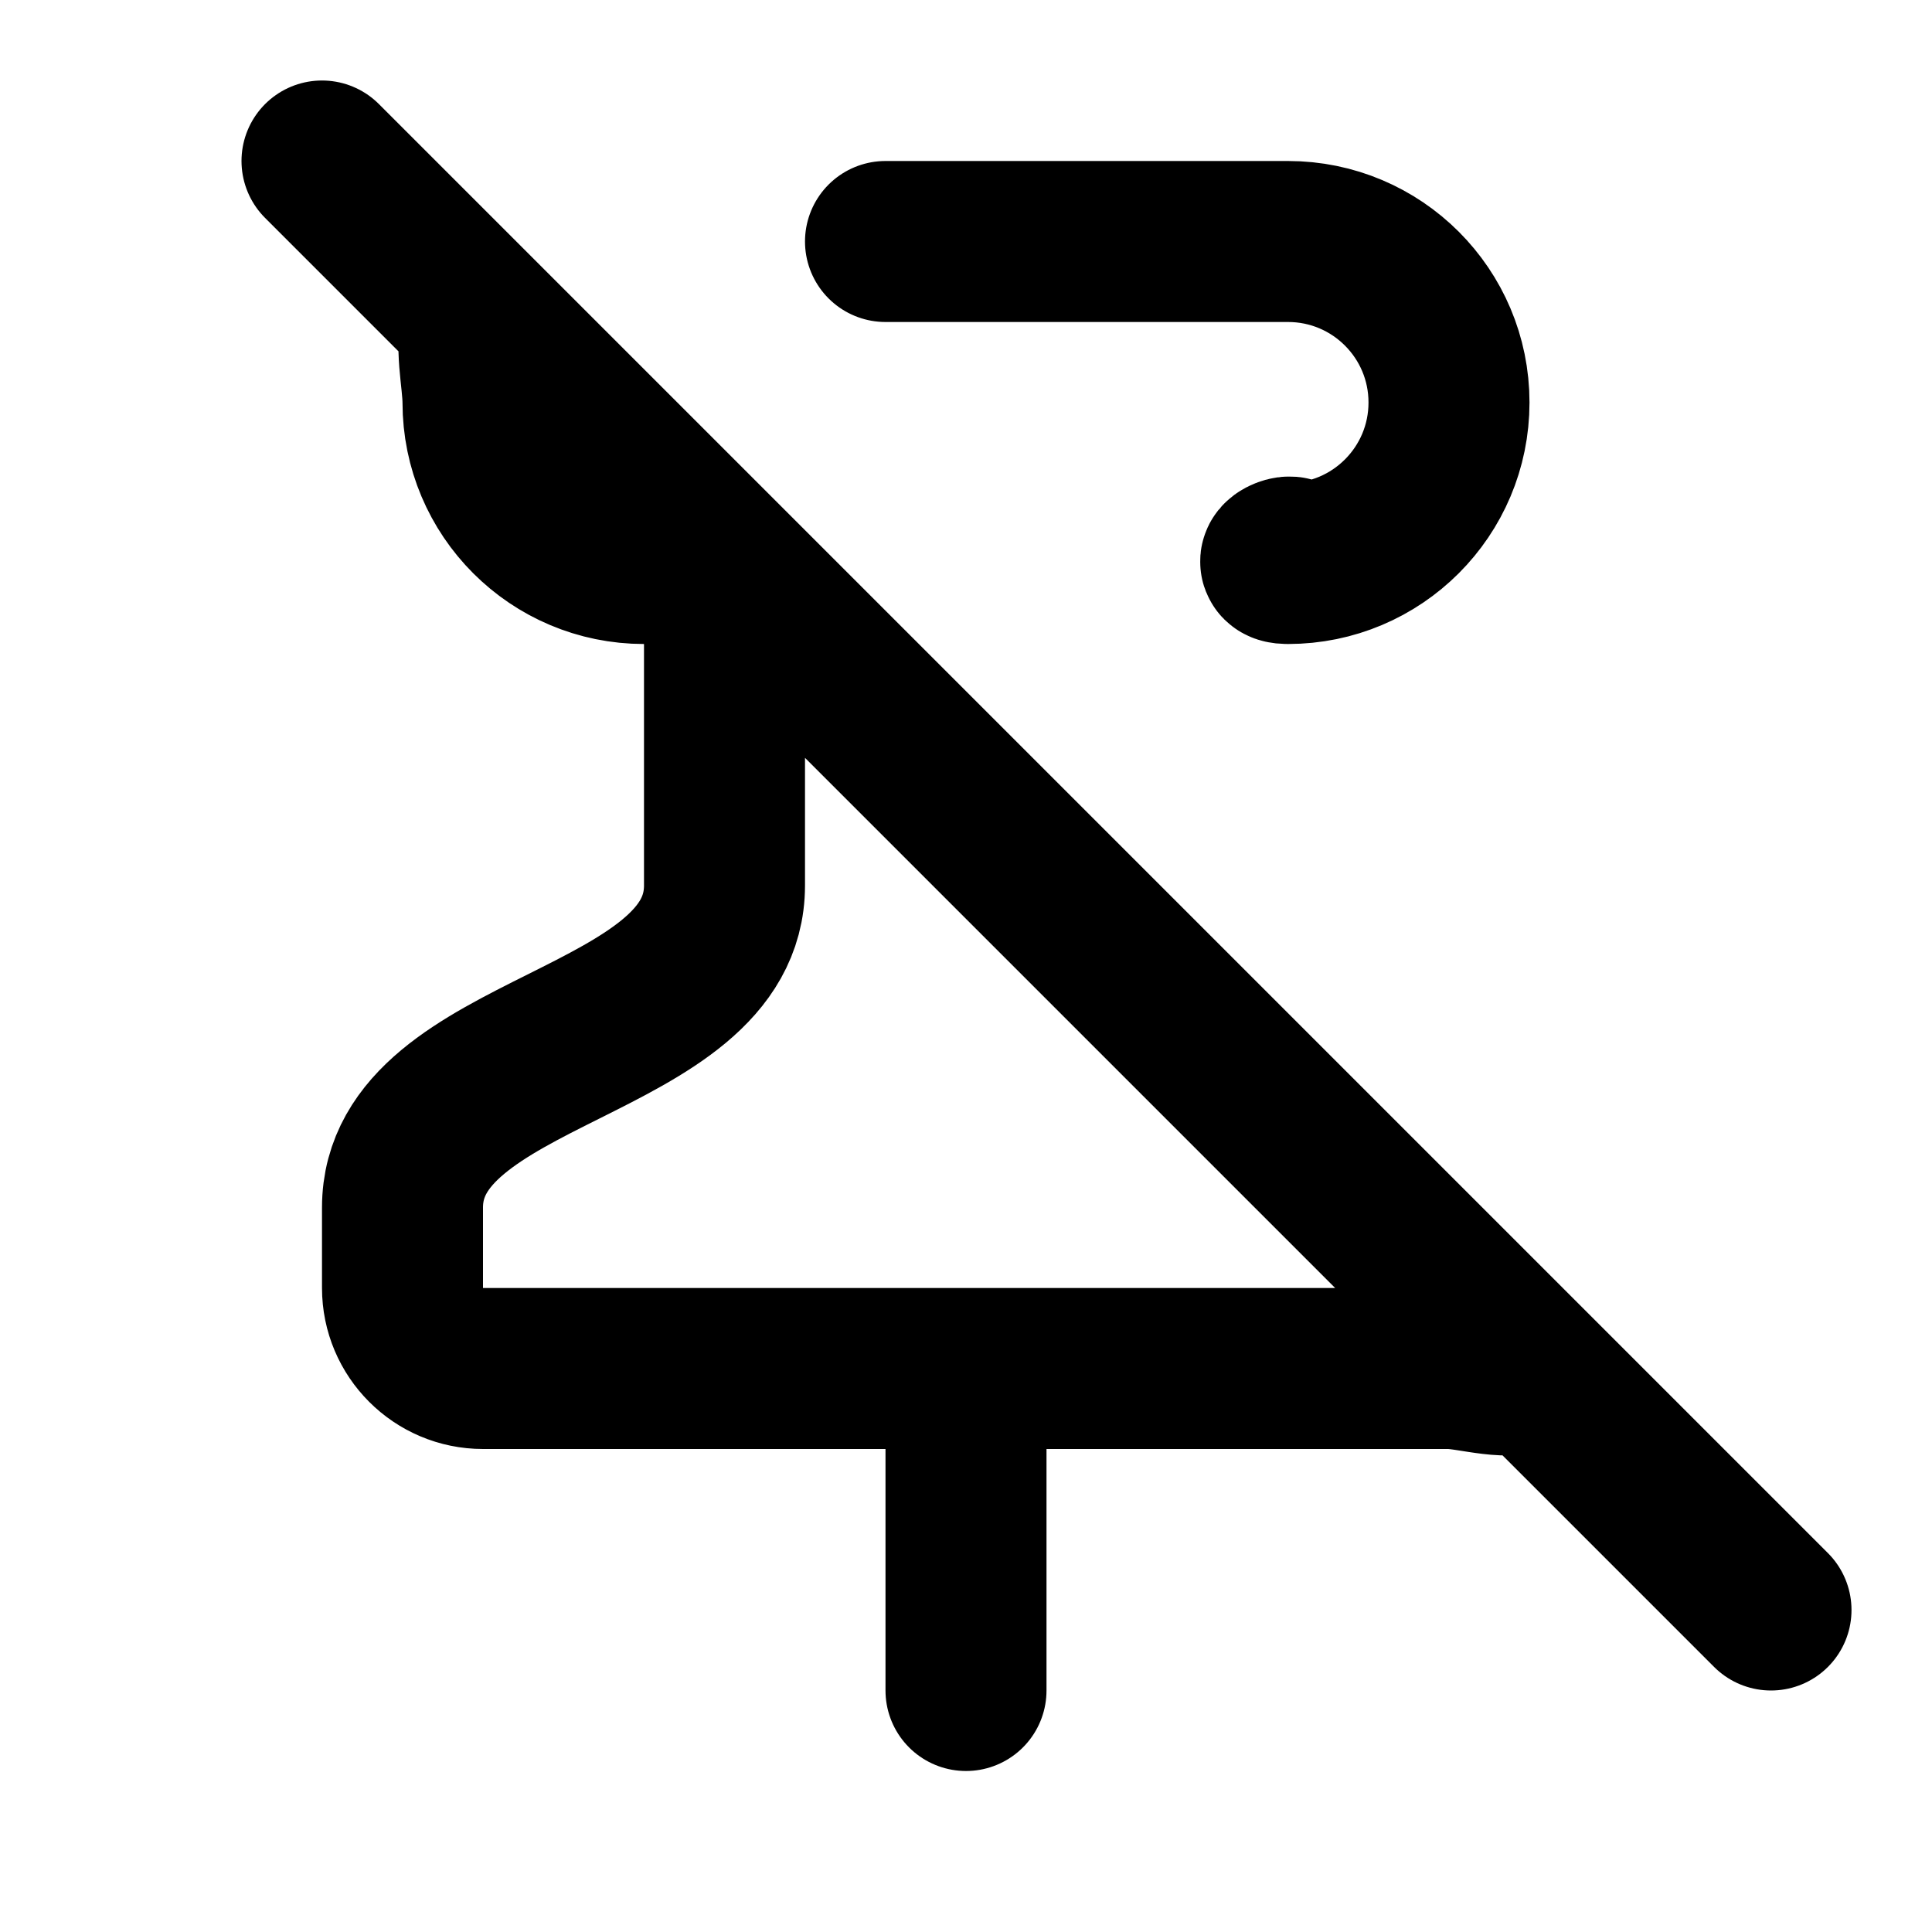
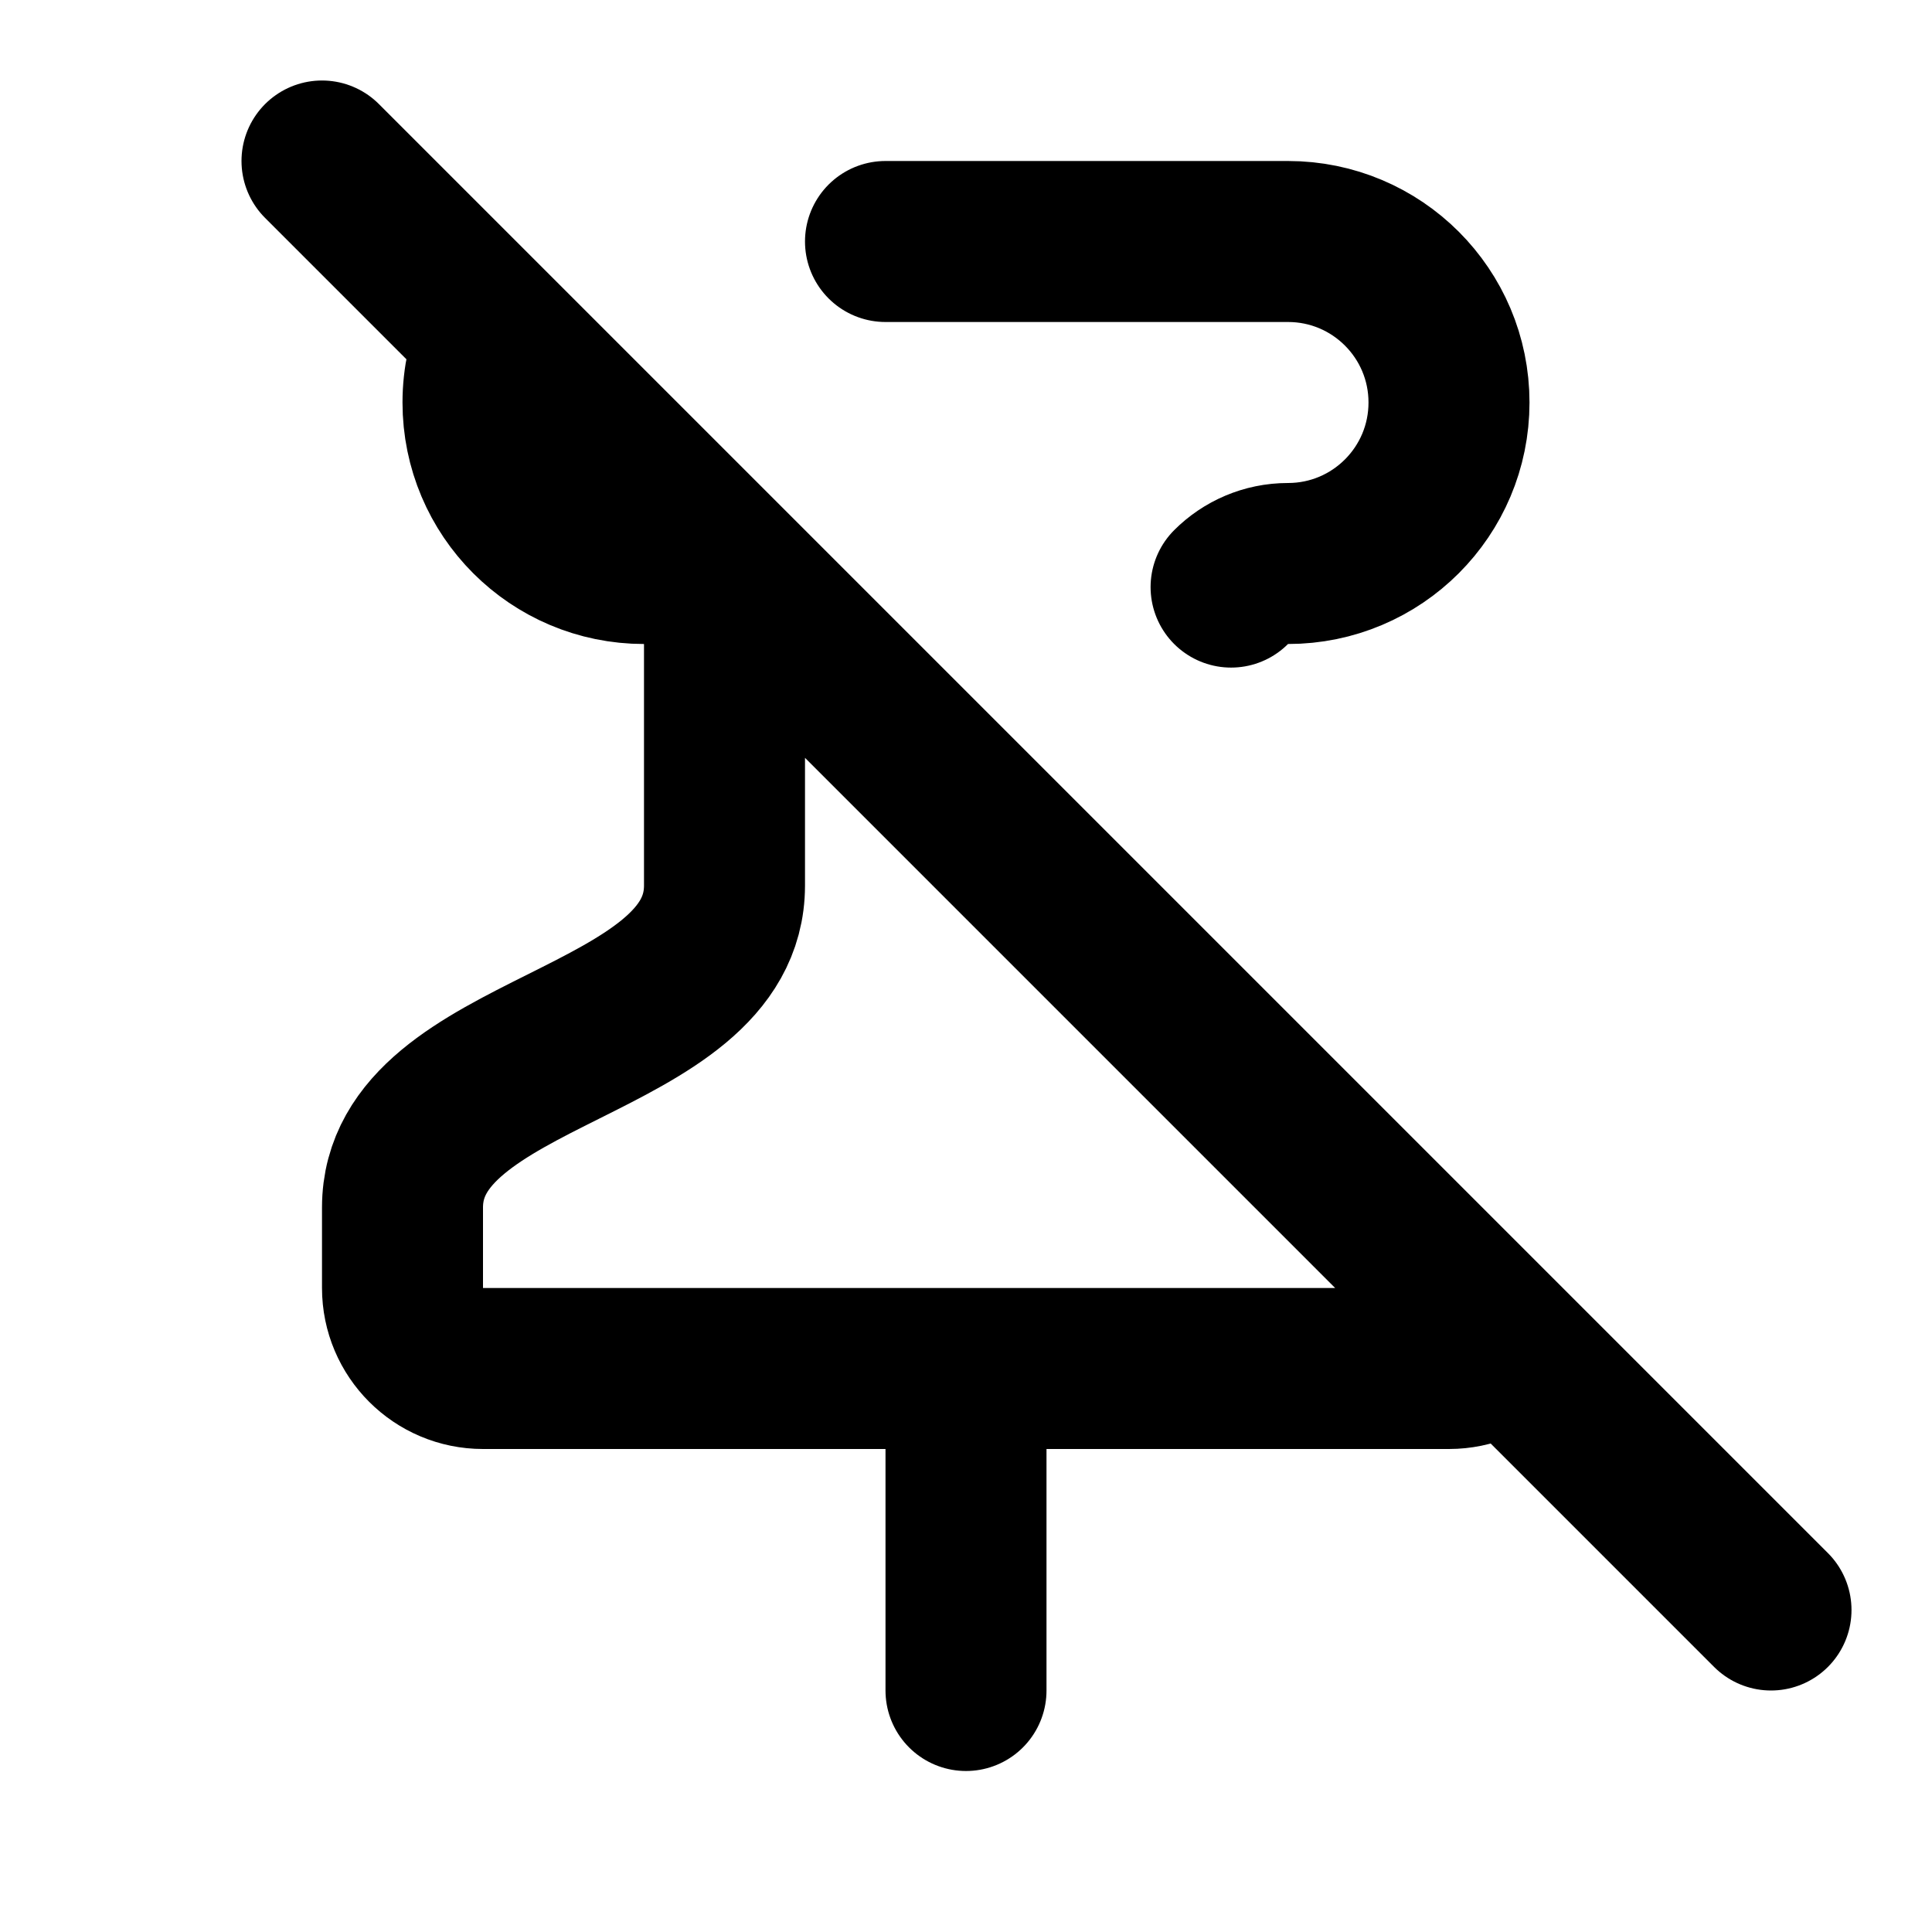
<svg xmlns="http://www.w3.org/2000/svg" width="24" height="24" viewBox="0 0 24 24" fill="none">
-   <path d="M11 3H12H16C17.105 3 18 3.895 18 5C18 6.105 17.105 7 16 7C15.724 7 16.181 6.819 16 7M19 17C18.819 17.181 18.276 17 18 17H6C5.448 17 5 16.552 5 16V15C5 13 9 13 9 11V8C9 7.448 8.552 7 8 7C6.895 7 6 6.105 6 5C6 4.707 5.886 4.251 6 4M12 17V21M4 2L22 20" stroke="currentColor" stroke-width="2" stroke-linecap="round" stroke-linejoin="round" />
+   <path d="M11 3H12H16C17.105 3 18 3.895 18 5C18 6.105 17.105 7 16 7C15.724 7 15.474 7.112 15.293 7.293M18.707 16.707C18.526 16.888 18.276 17 18 17H6C5.448 17 5 16.552 5 16V15C5 13 9 13 9 11V8C9 7.448 8.552 7 8 7C6.895 7 6 6.105 6 5C6 4.707 6.063 4.428 6.177 4.177M12 17V21M4 2L22 20" stroke="currentColor" stroke-width="2" stroke-linecap="round" stroke-linejoin="round" />
</svg>
